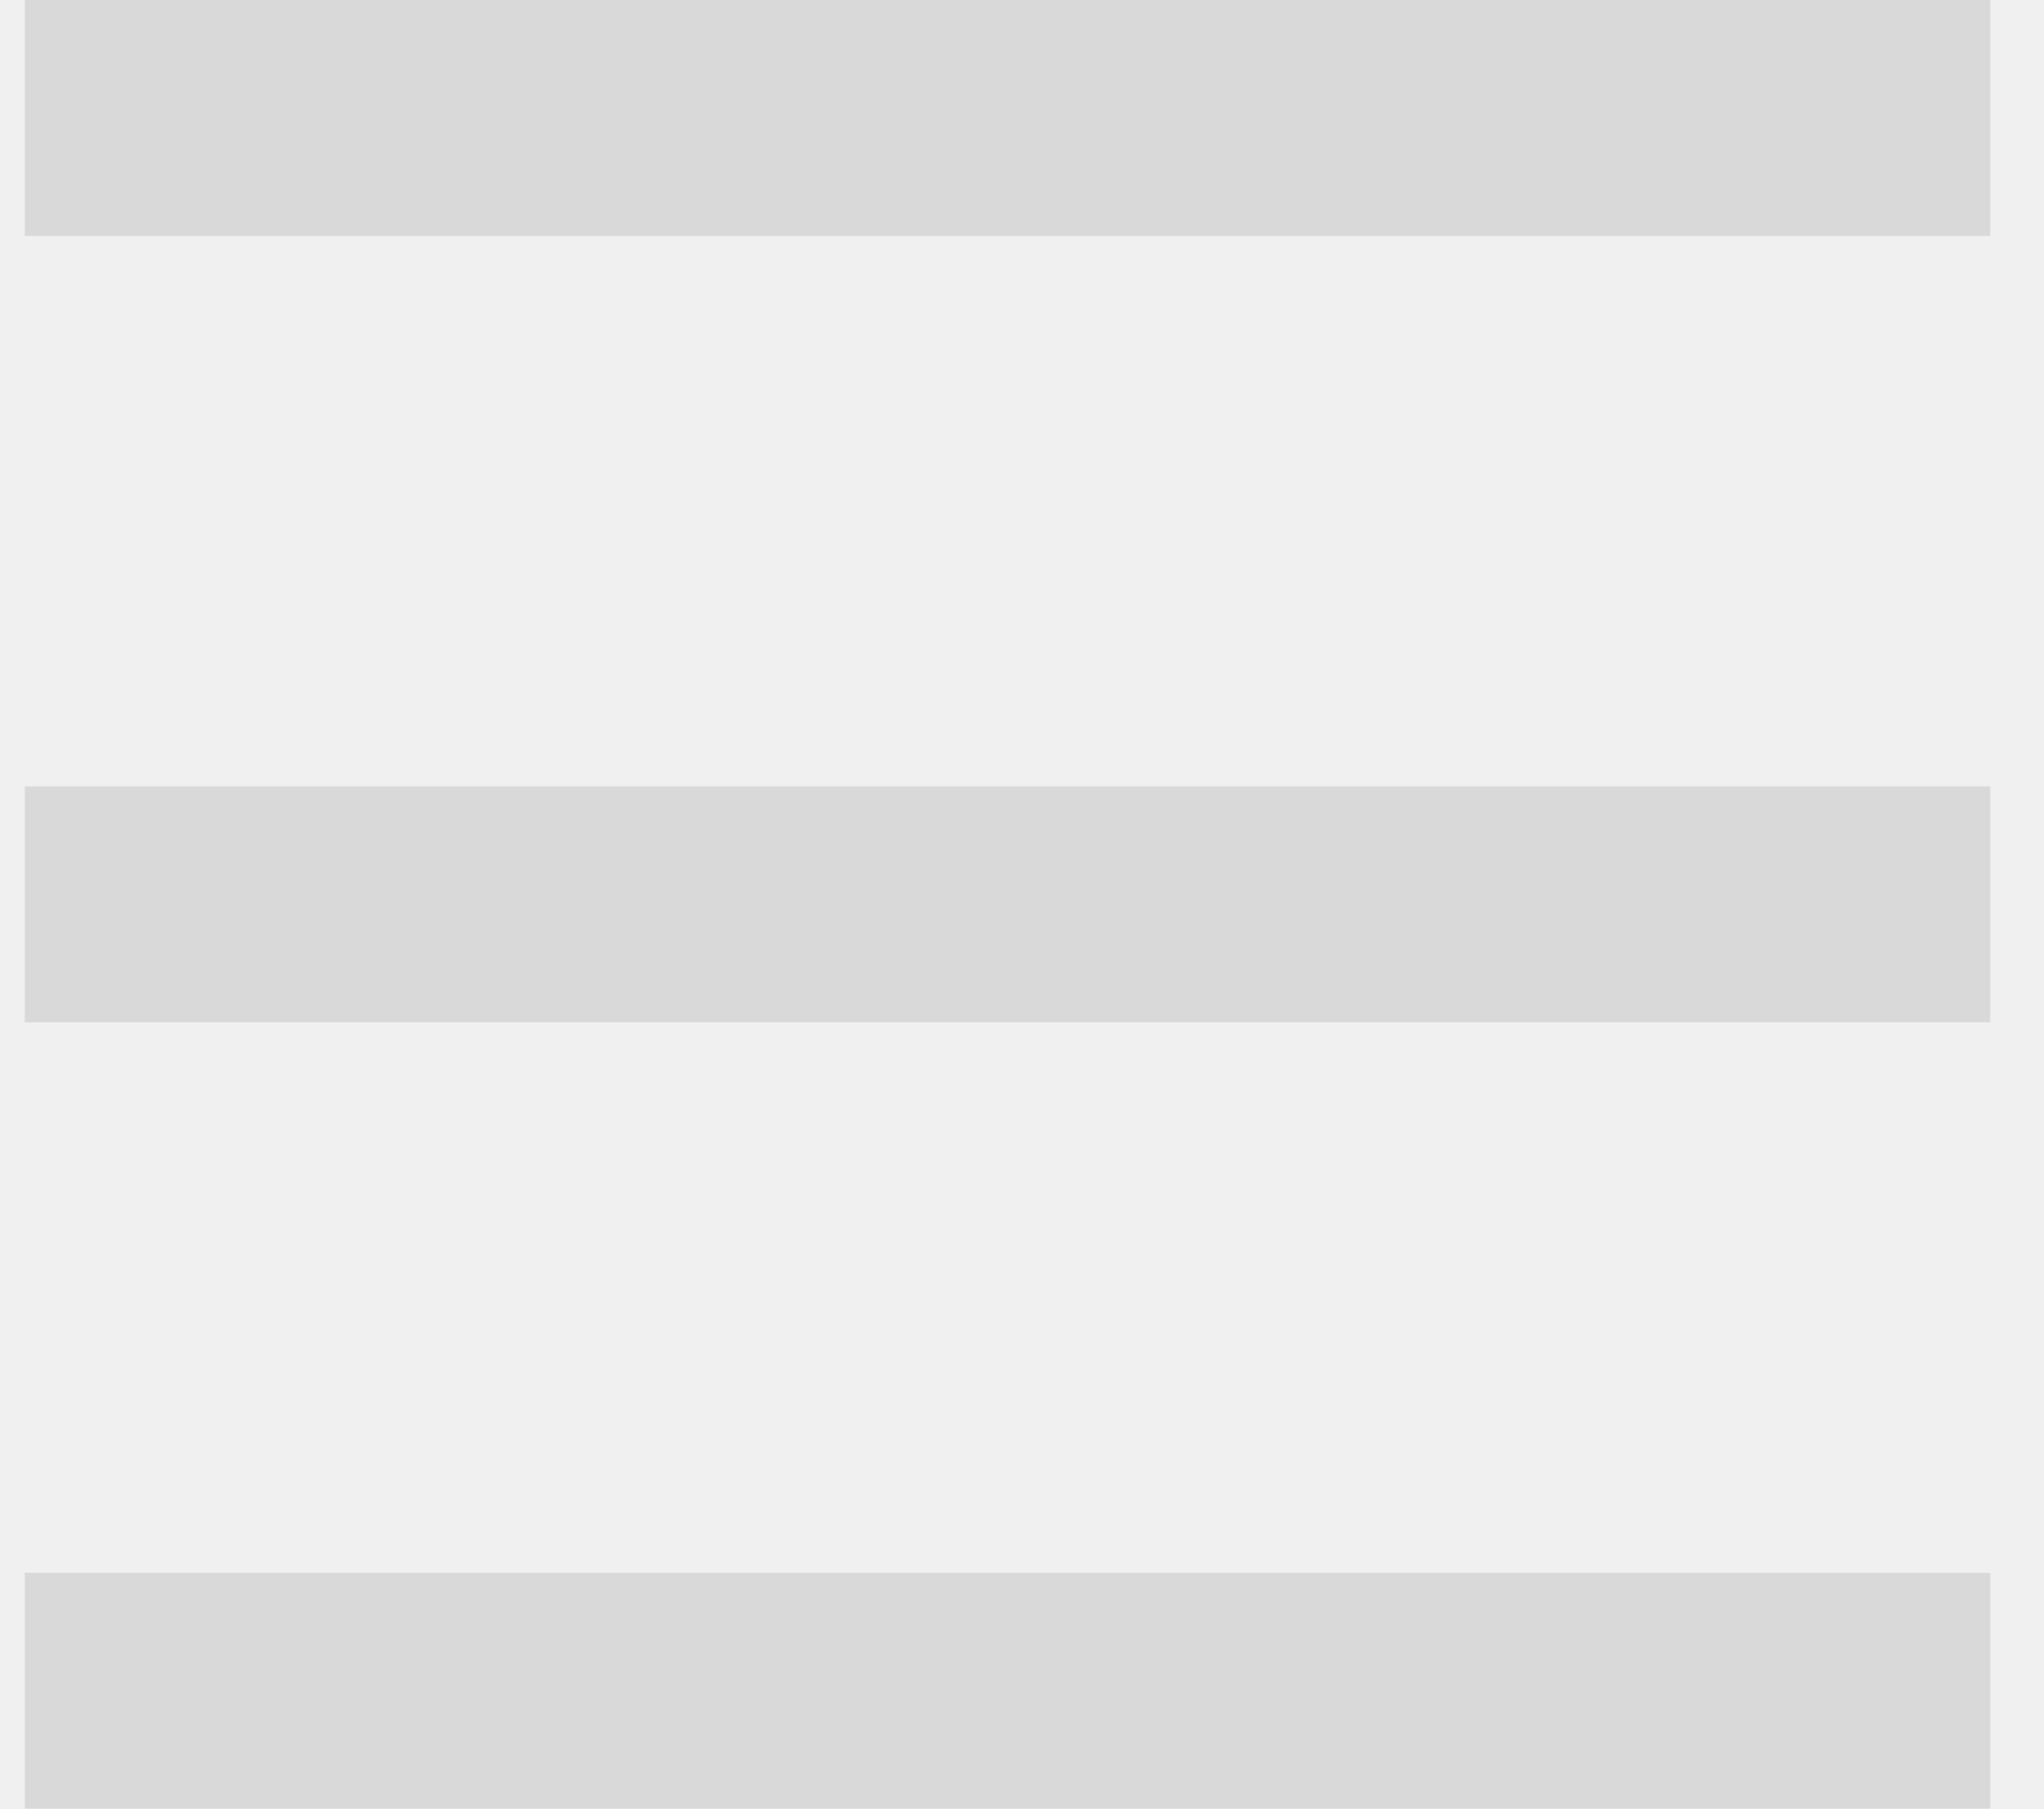
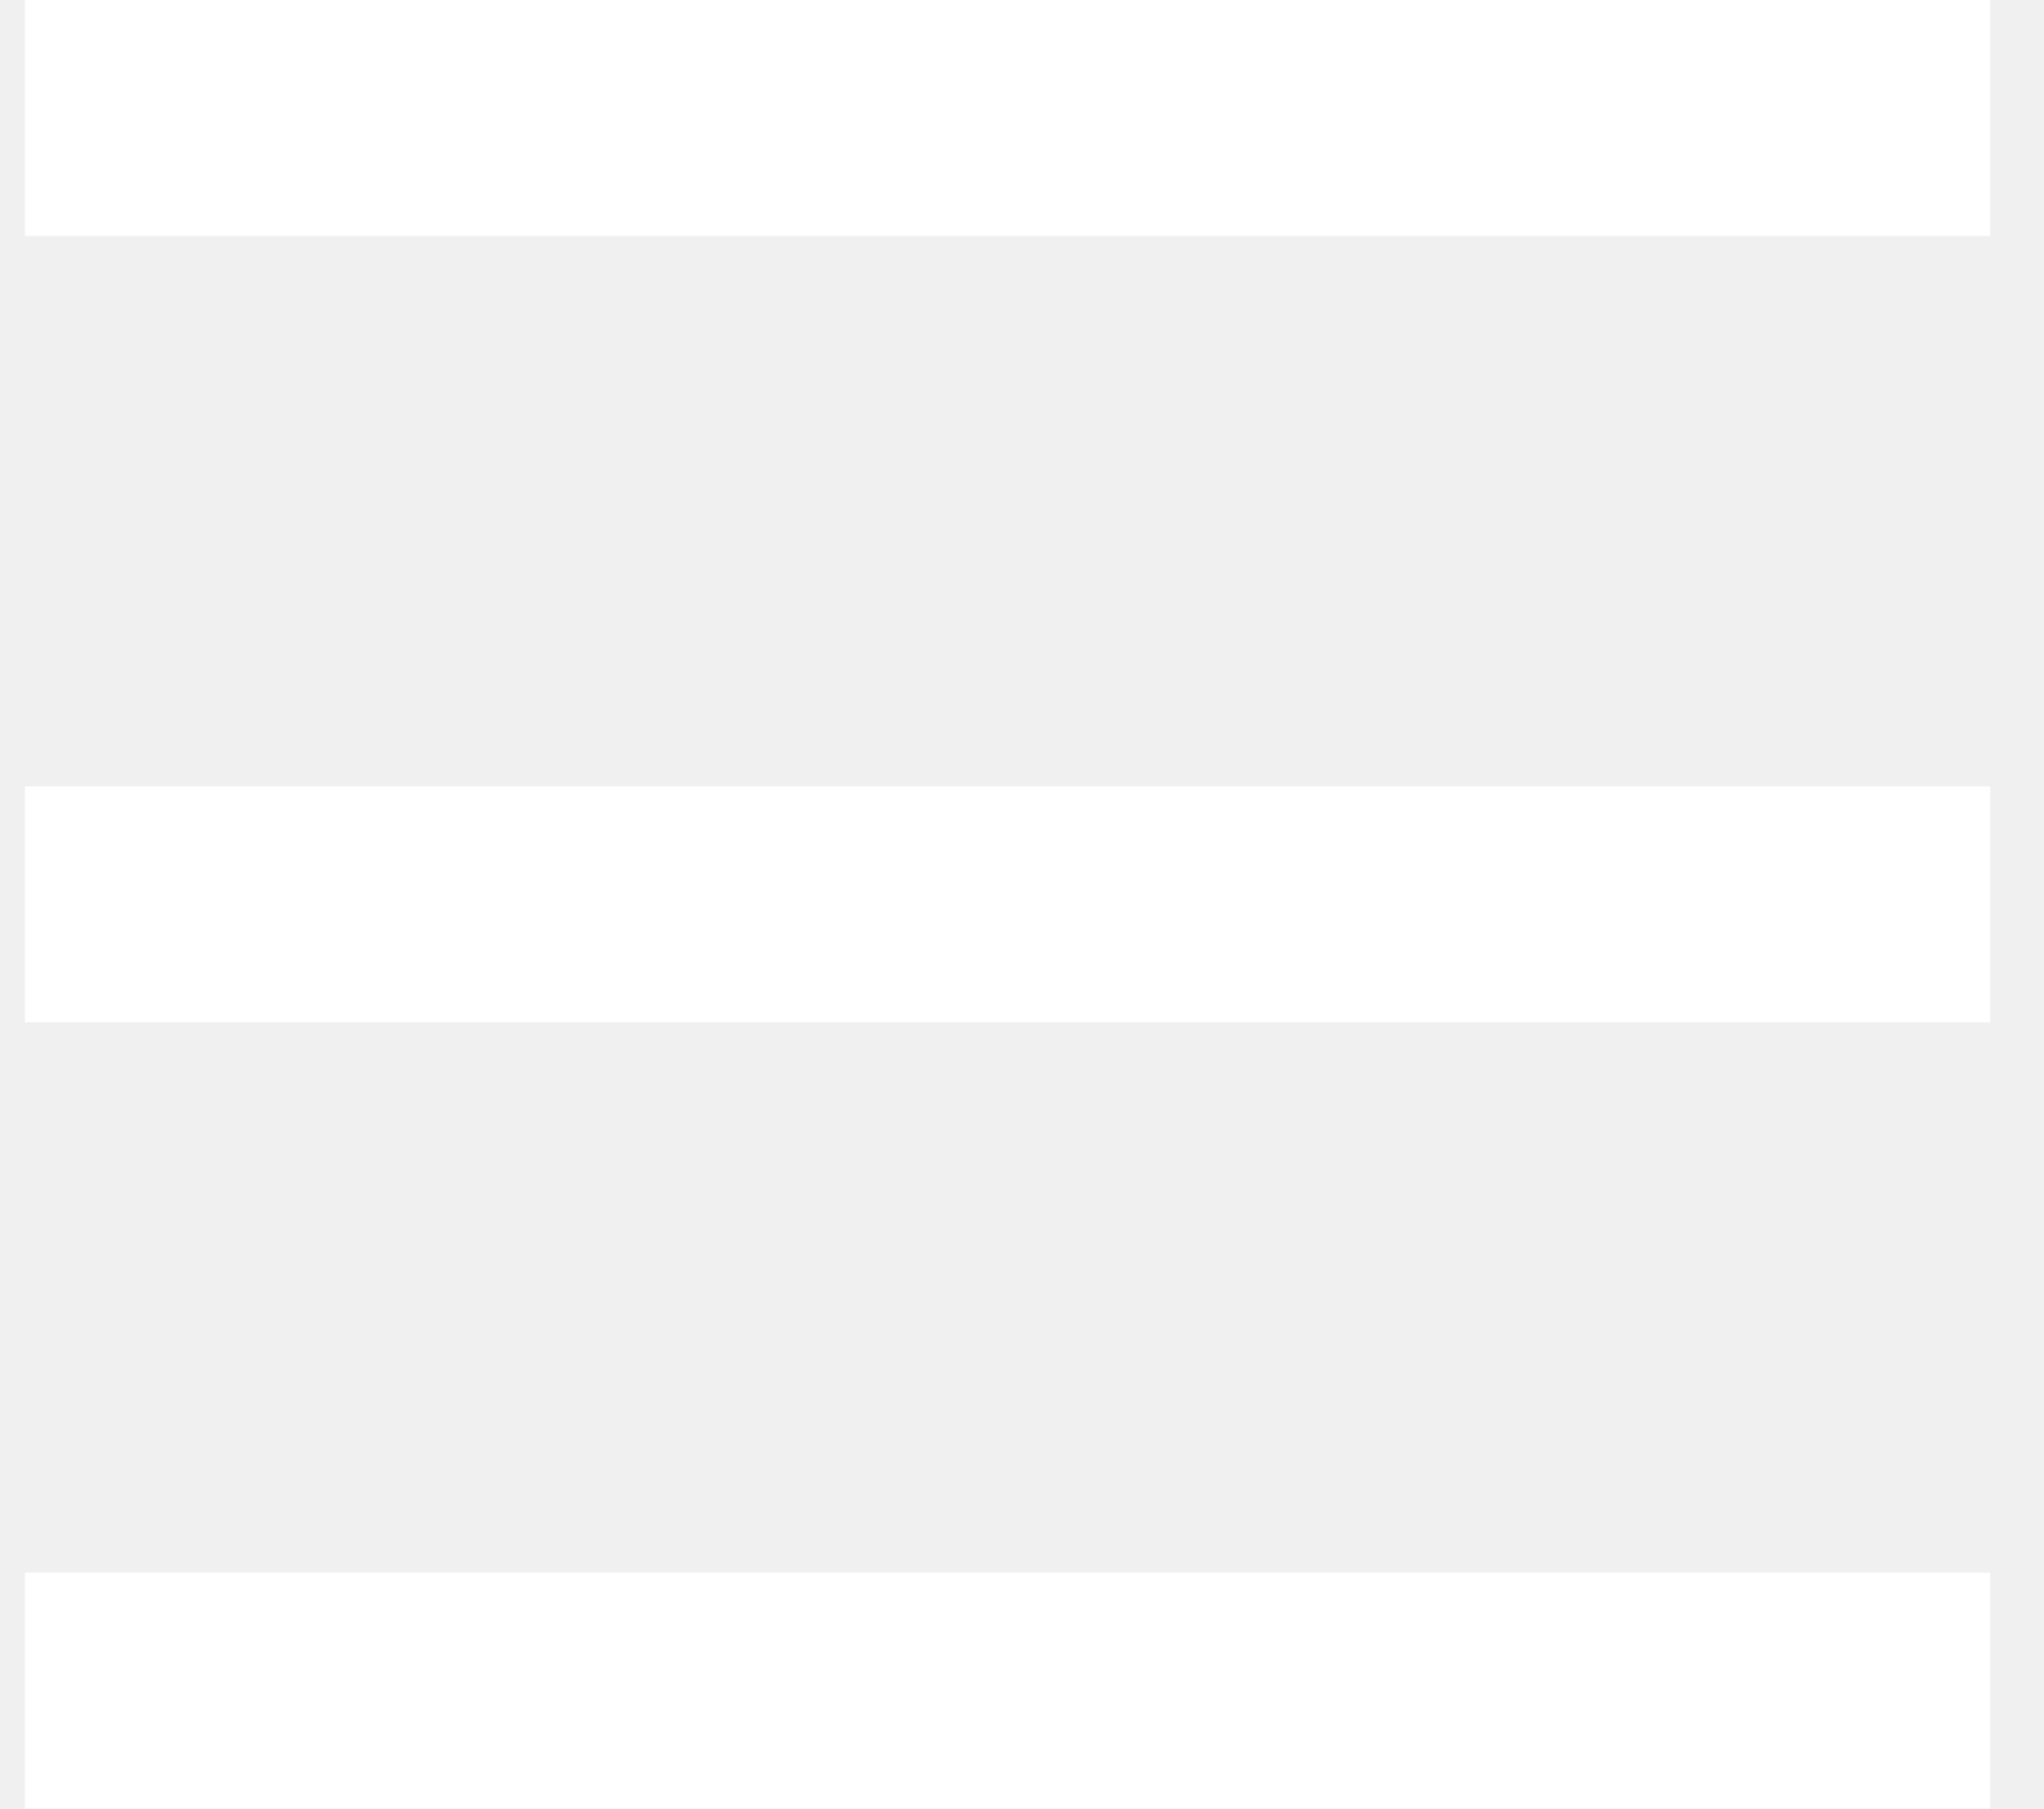
<svg xmlns="http://www.w3.org/2000/svg" width="26" height="23" viewBox="0 0 26 23" fill="none">
-   <rect x="0.316" width="25" height="3" fill="#D9D9D9" />
-   <rect x="0.316" y="10" width="25" height="3" fill="#D9D9D9" />
-   <rect x="0.316" y="20" width="25" height="3" fill="#D9D9D9" />
+   <rect x="0.316" width="25" height="3" fill="white" />
+   <rect x="0.316" y="10" width="25" height="3" fill="white" />
+   <rect x="0.316" y="20" width="25" height="3" fill="white" />
</svg>
